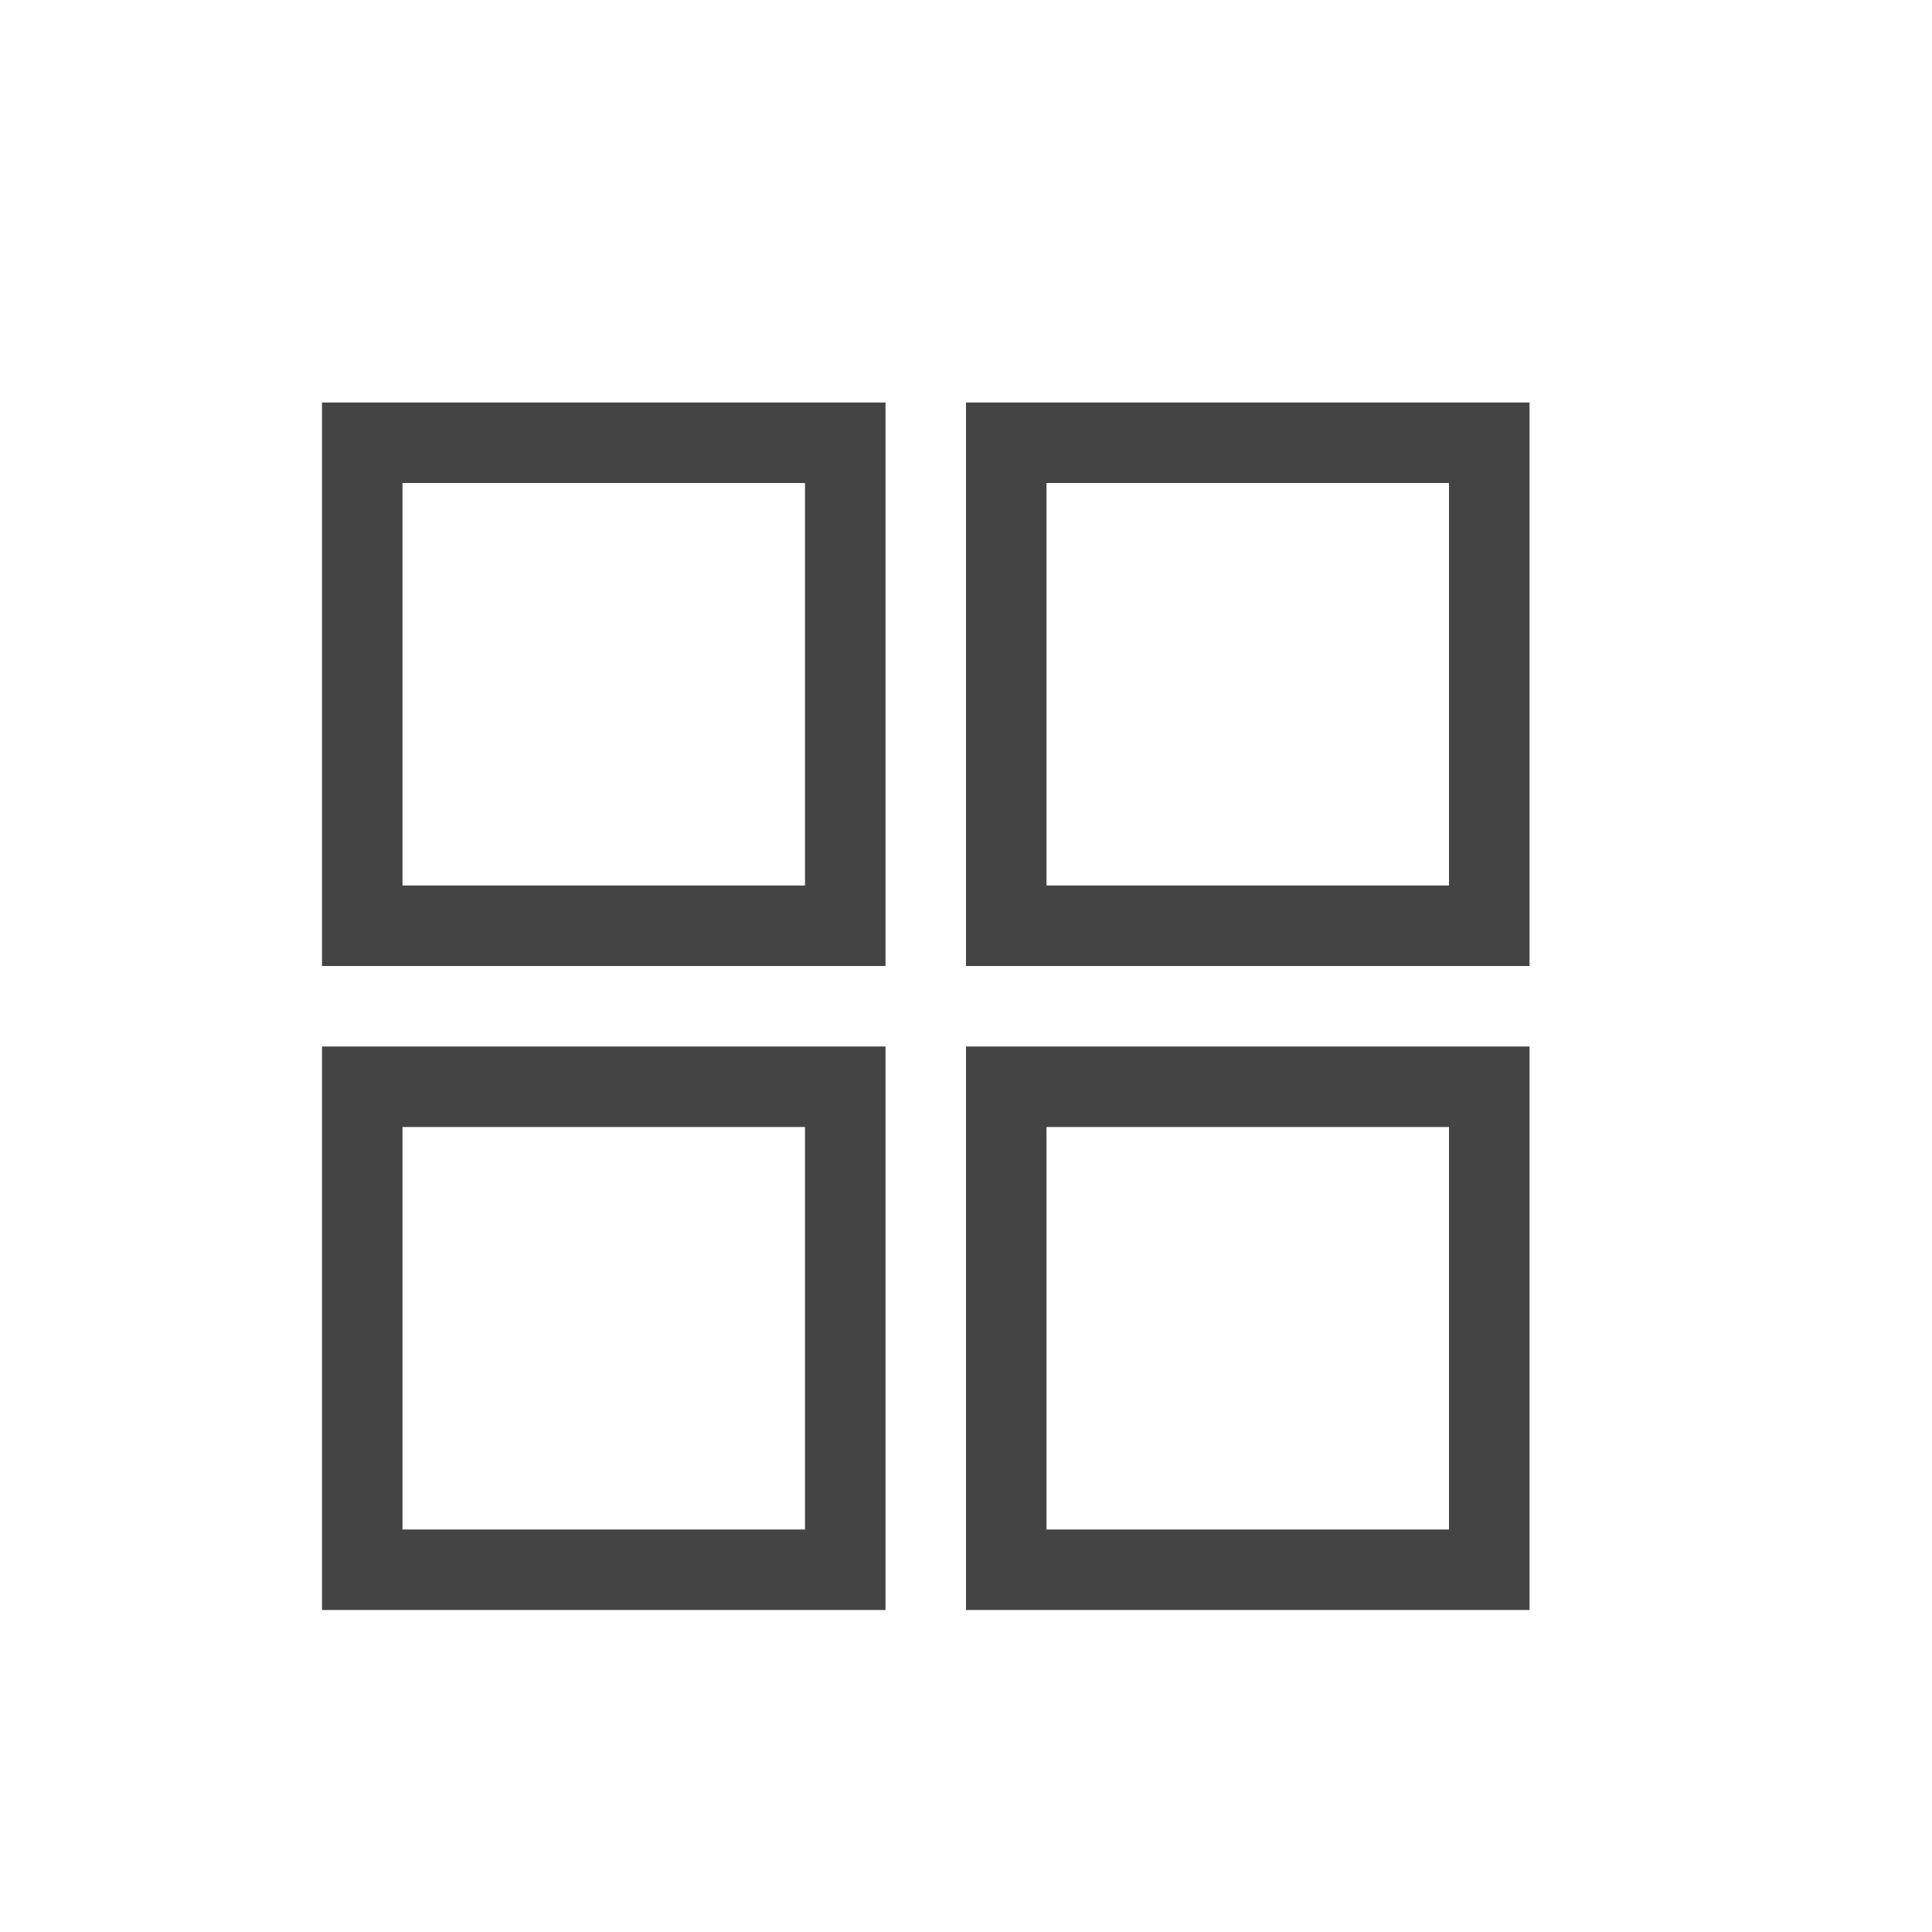
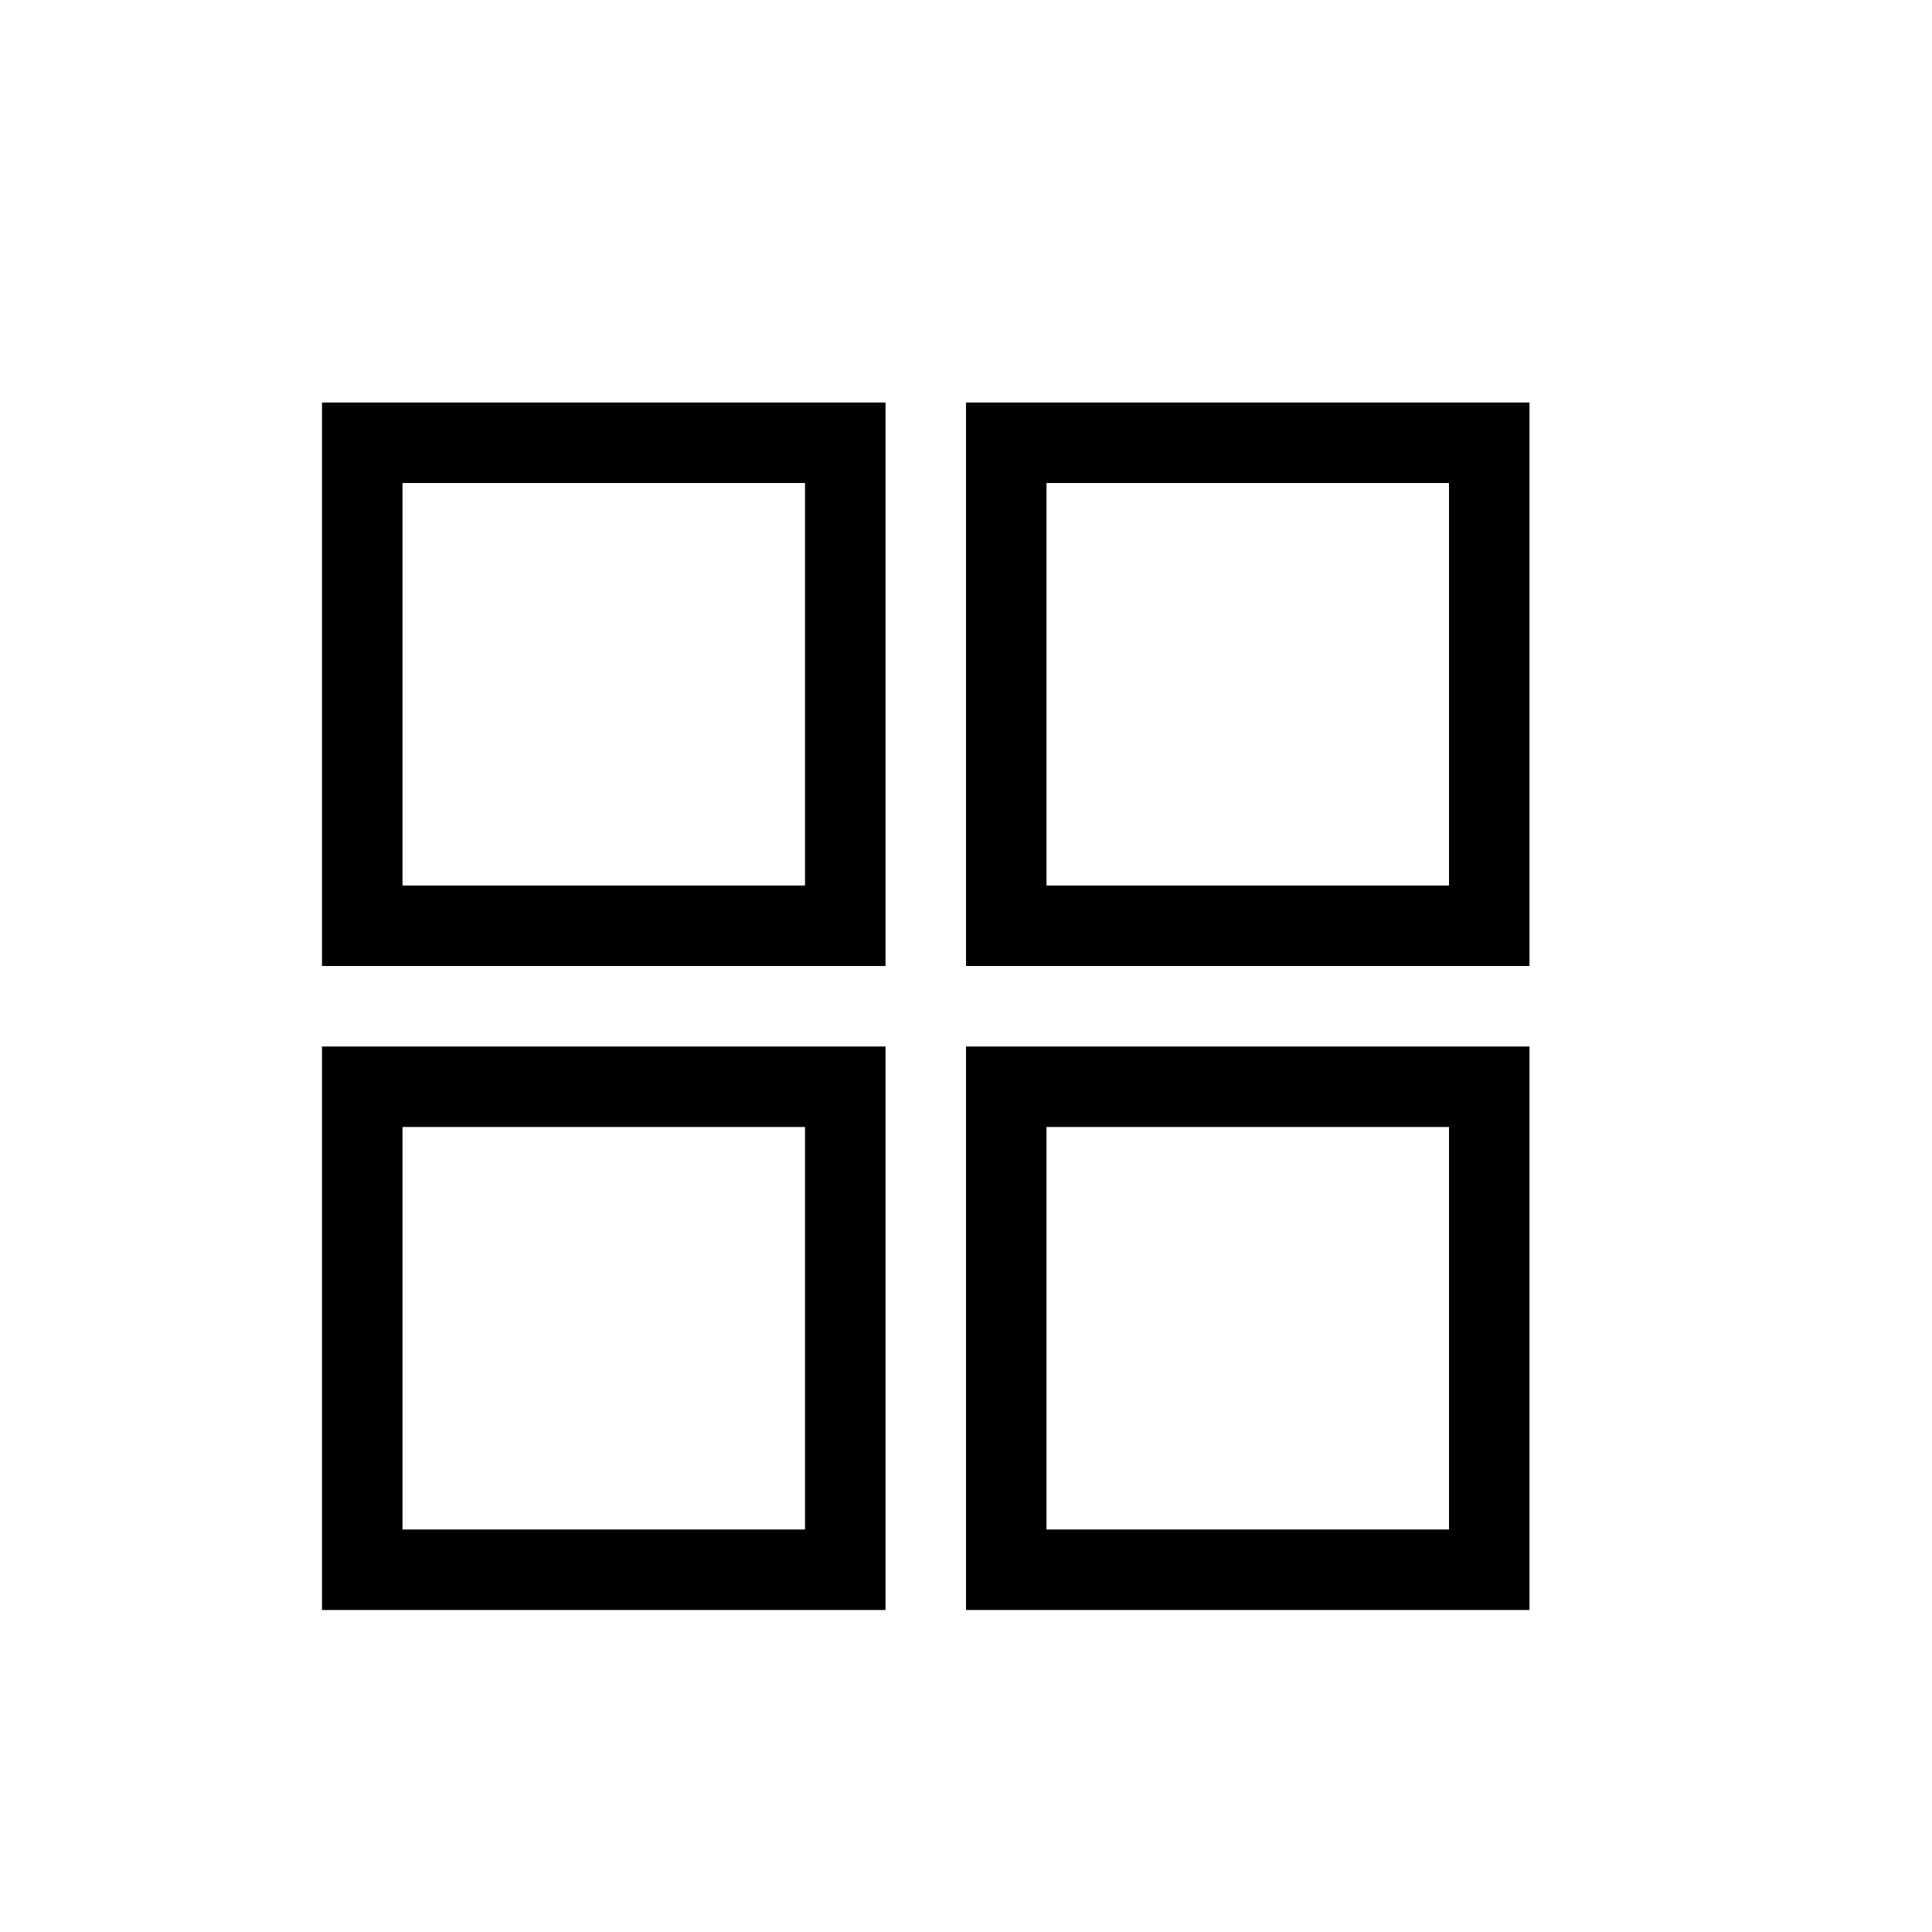
<svg xmlns="http://www.w3.org/2000/svg" t="1528697528609" class="icon" style="" viewBox="0 0 1024 1024" version="1.1" p-id="6715" width="200" height="200">
  <defs>
    <style type="text/css" />
  </defs>
-   <path d="M170.667 554.667h298.667v298.667H170.667v-298.667z m42.667 42.667v213.333h213.333v-213.333H213.333zM170.667 213.333h298.667v298.667H170.667V213.333z m42.667 42.667v213.333h213.333V256H213.333z m298.667-42.667h298.667v298.667h-298.667V213.333z m42.667 42.667v213.333h213.333V256h-213.333z m-42.667 298.667h298.667v298.667h-298.667v-298.667z m42.667 42.667v213.333h213.333v-213.333h-213.333z" fill="#444444" p-id="6716" />
+   <path d="M170.667 554.667h298.667v298.667H170.667v-298.667z m42.667 42.667v213.333h213.333v-213.333H213.333zM170.667 213.333h298.667v298.667H170.667V213.333z m42.667 42.667v213.333h213.333V256H213.333z m298.667-42.667h298.667v298.667h-298.667V213.333z m42.667 42.667v213.333h213.333V256h-213.333z m-42.667 298.667h298.667v298.667h-298.667v-298.667z m42.667 42.667v213.333h213.333v-213.333h-213.333z" fill="" p-id="6716" />
</svg>
